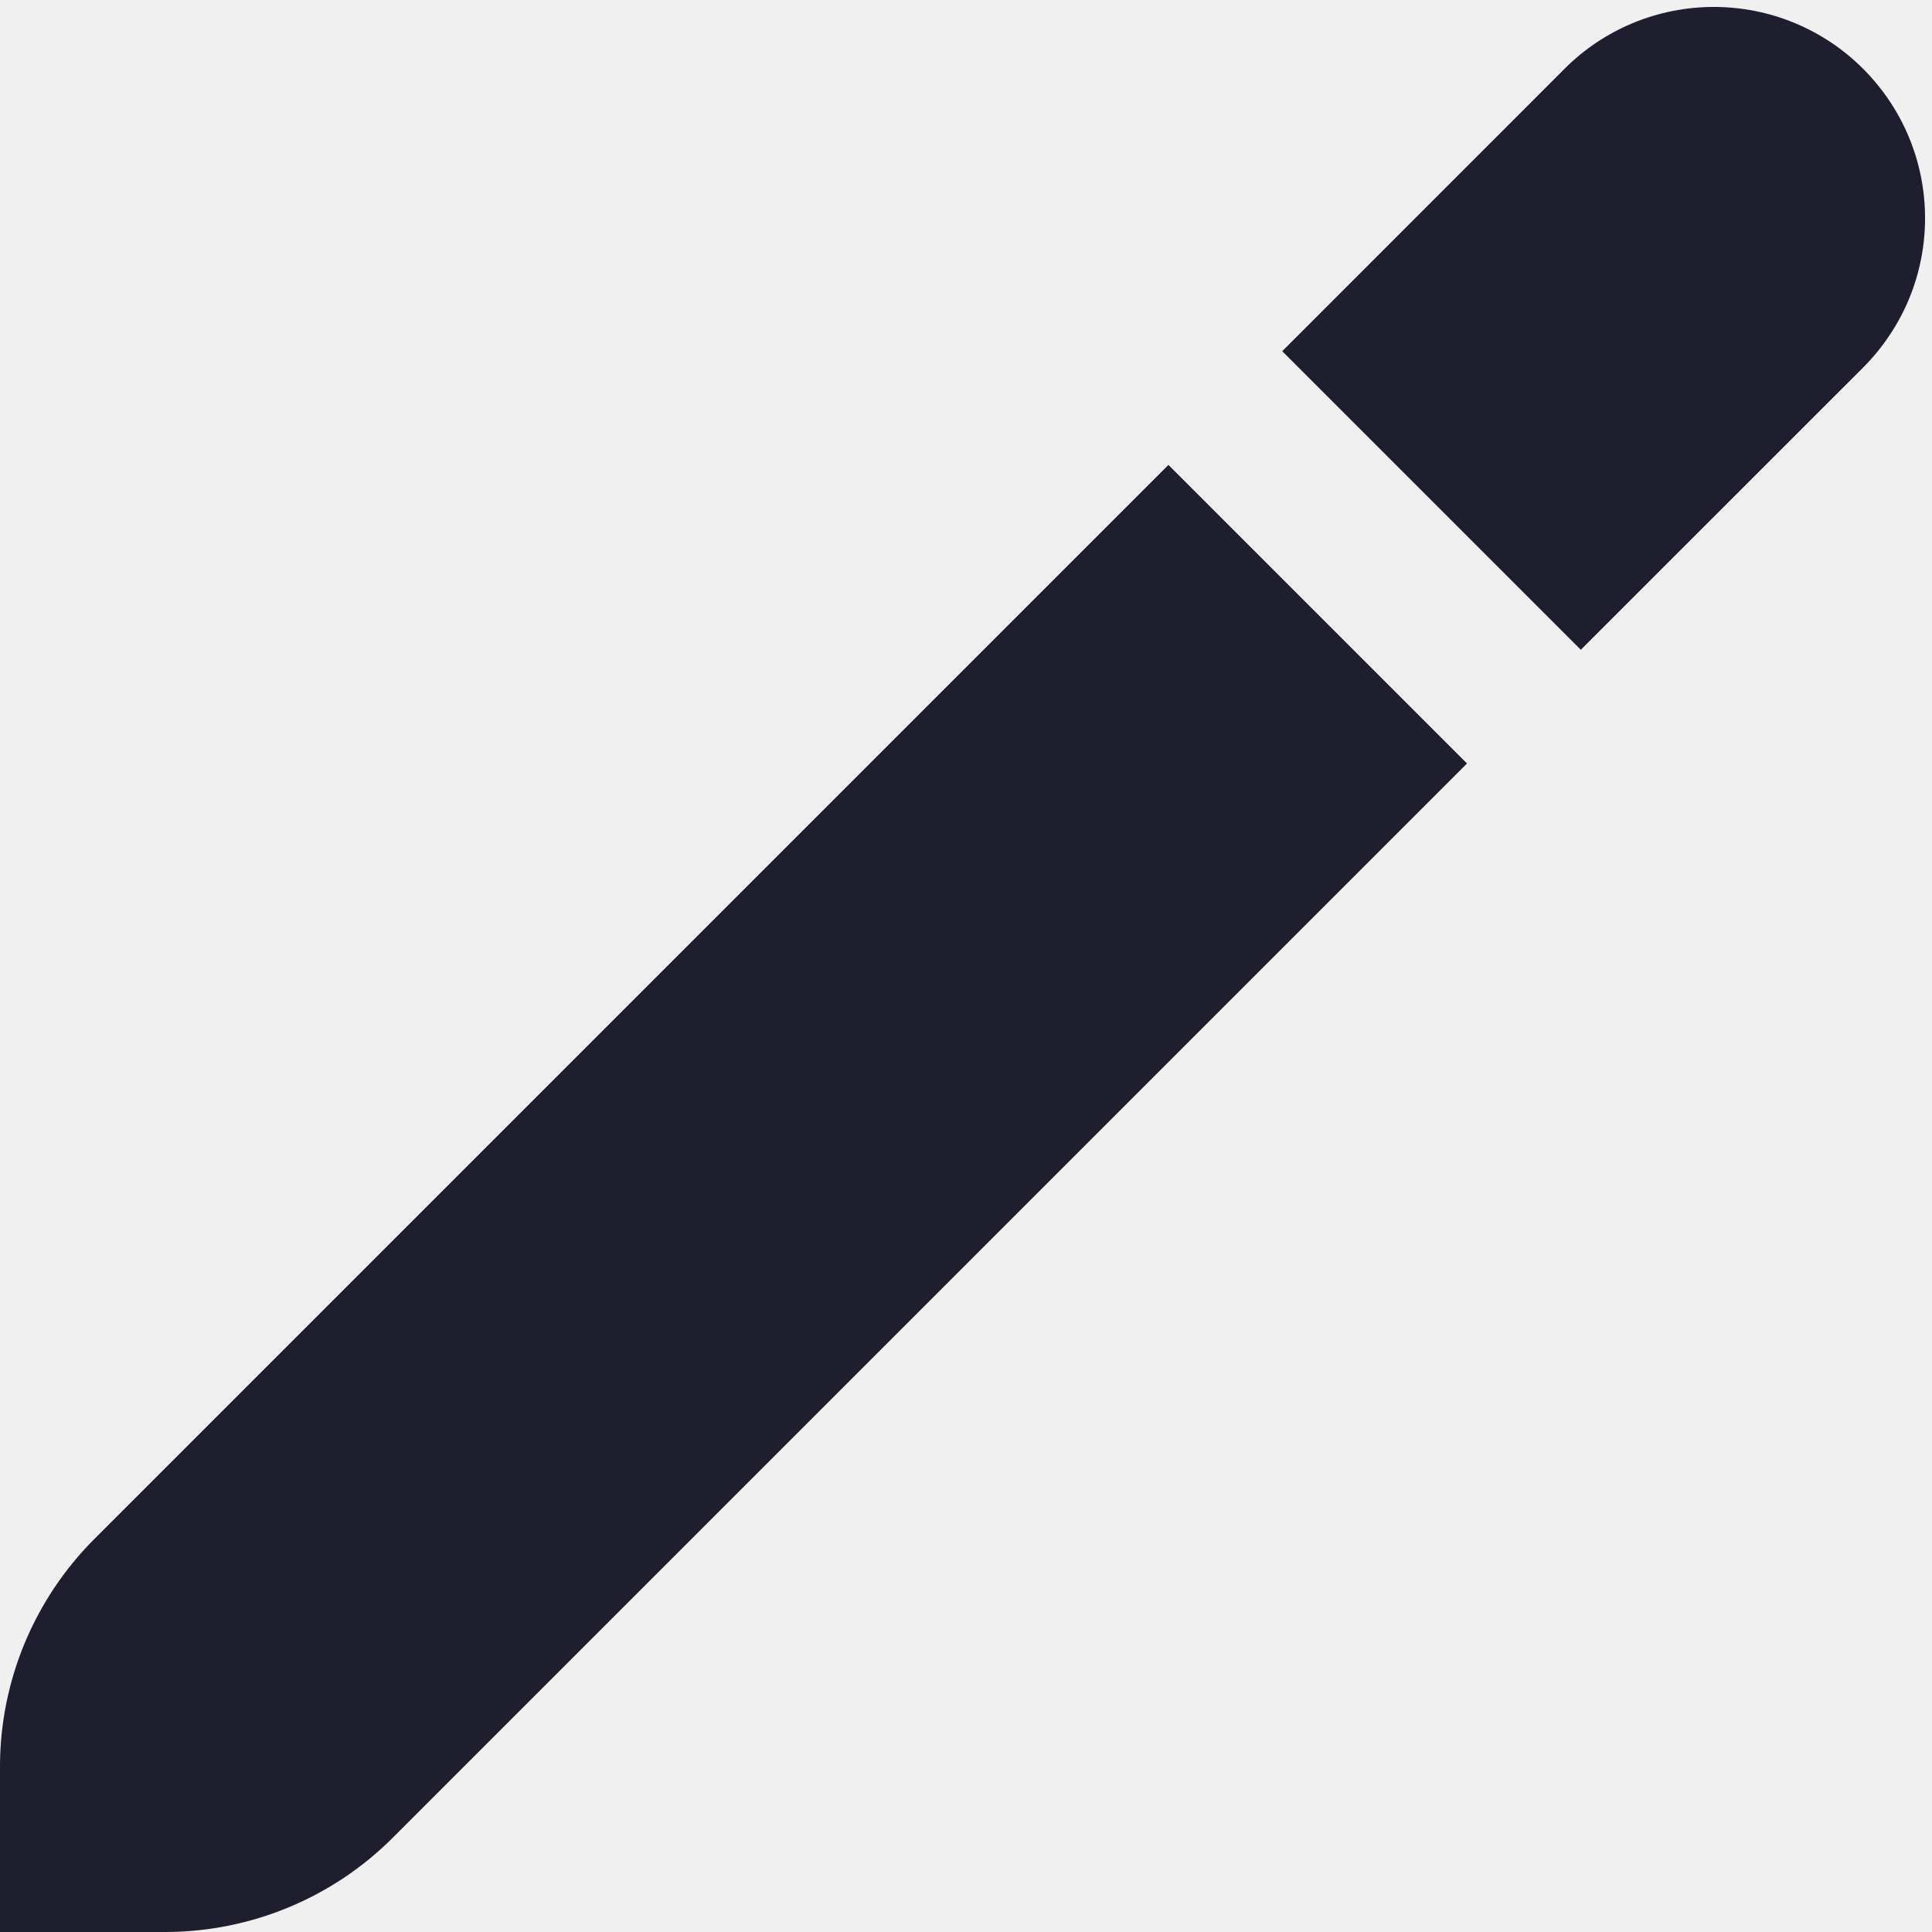
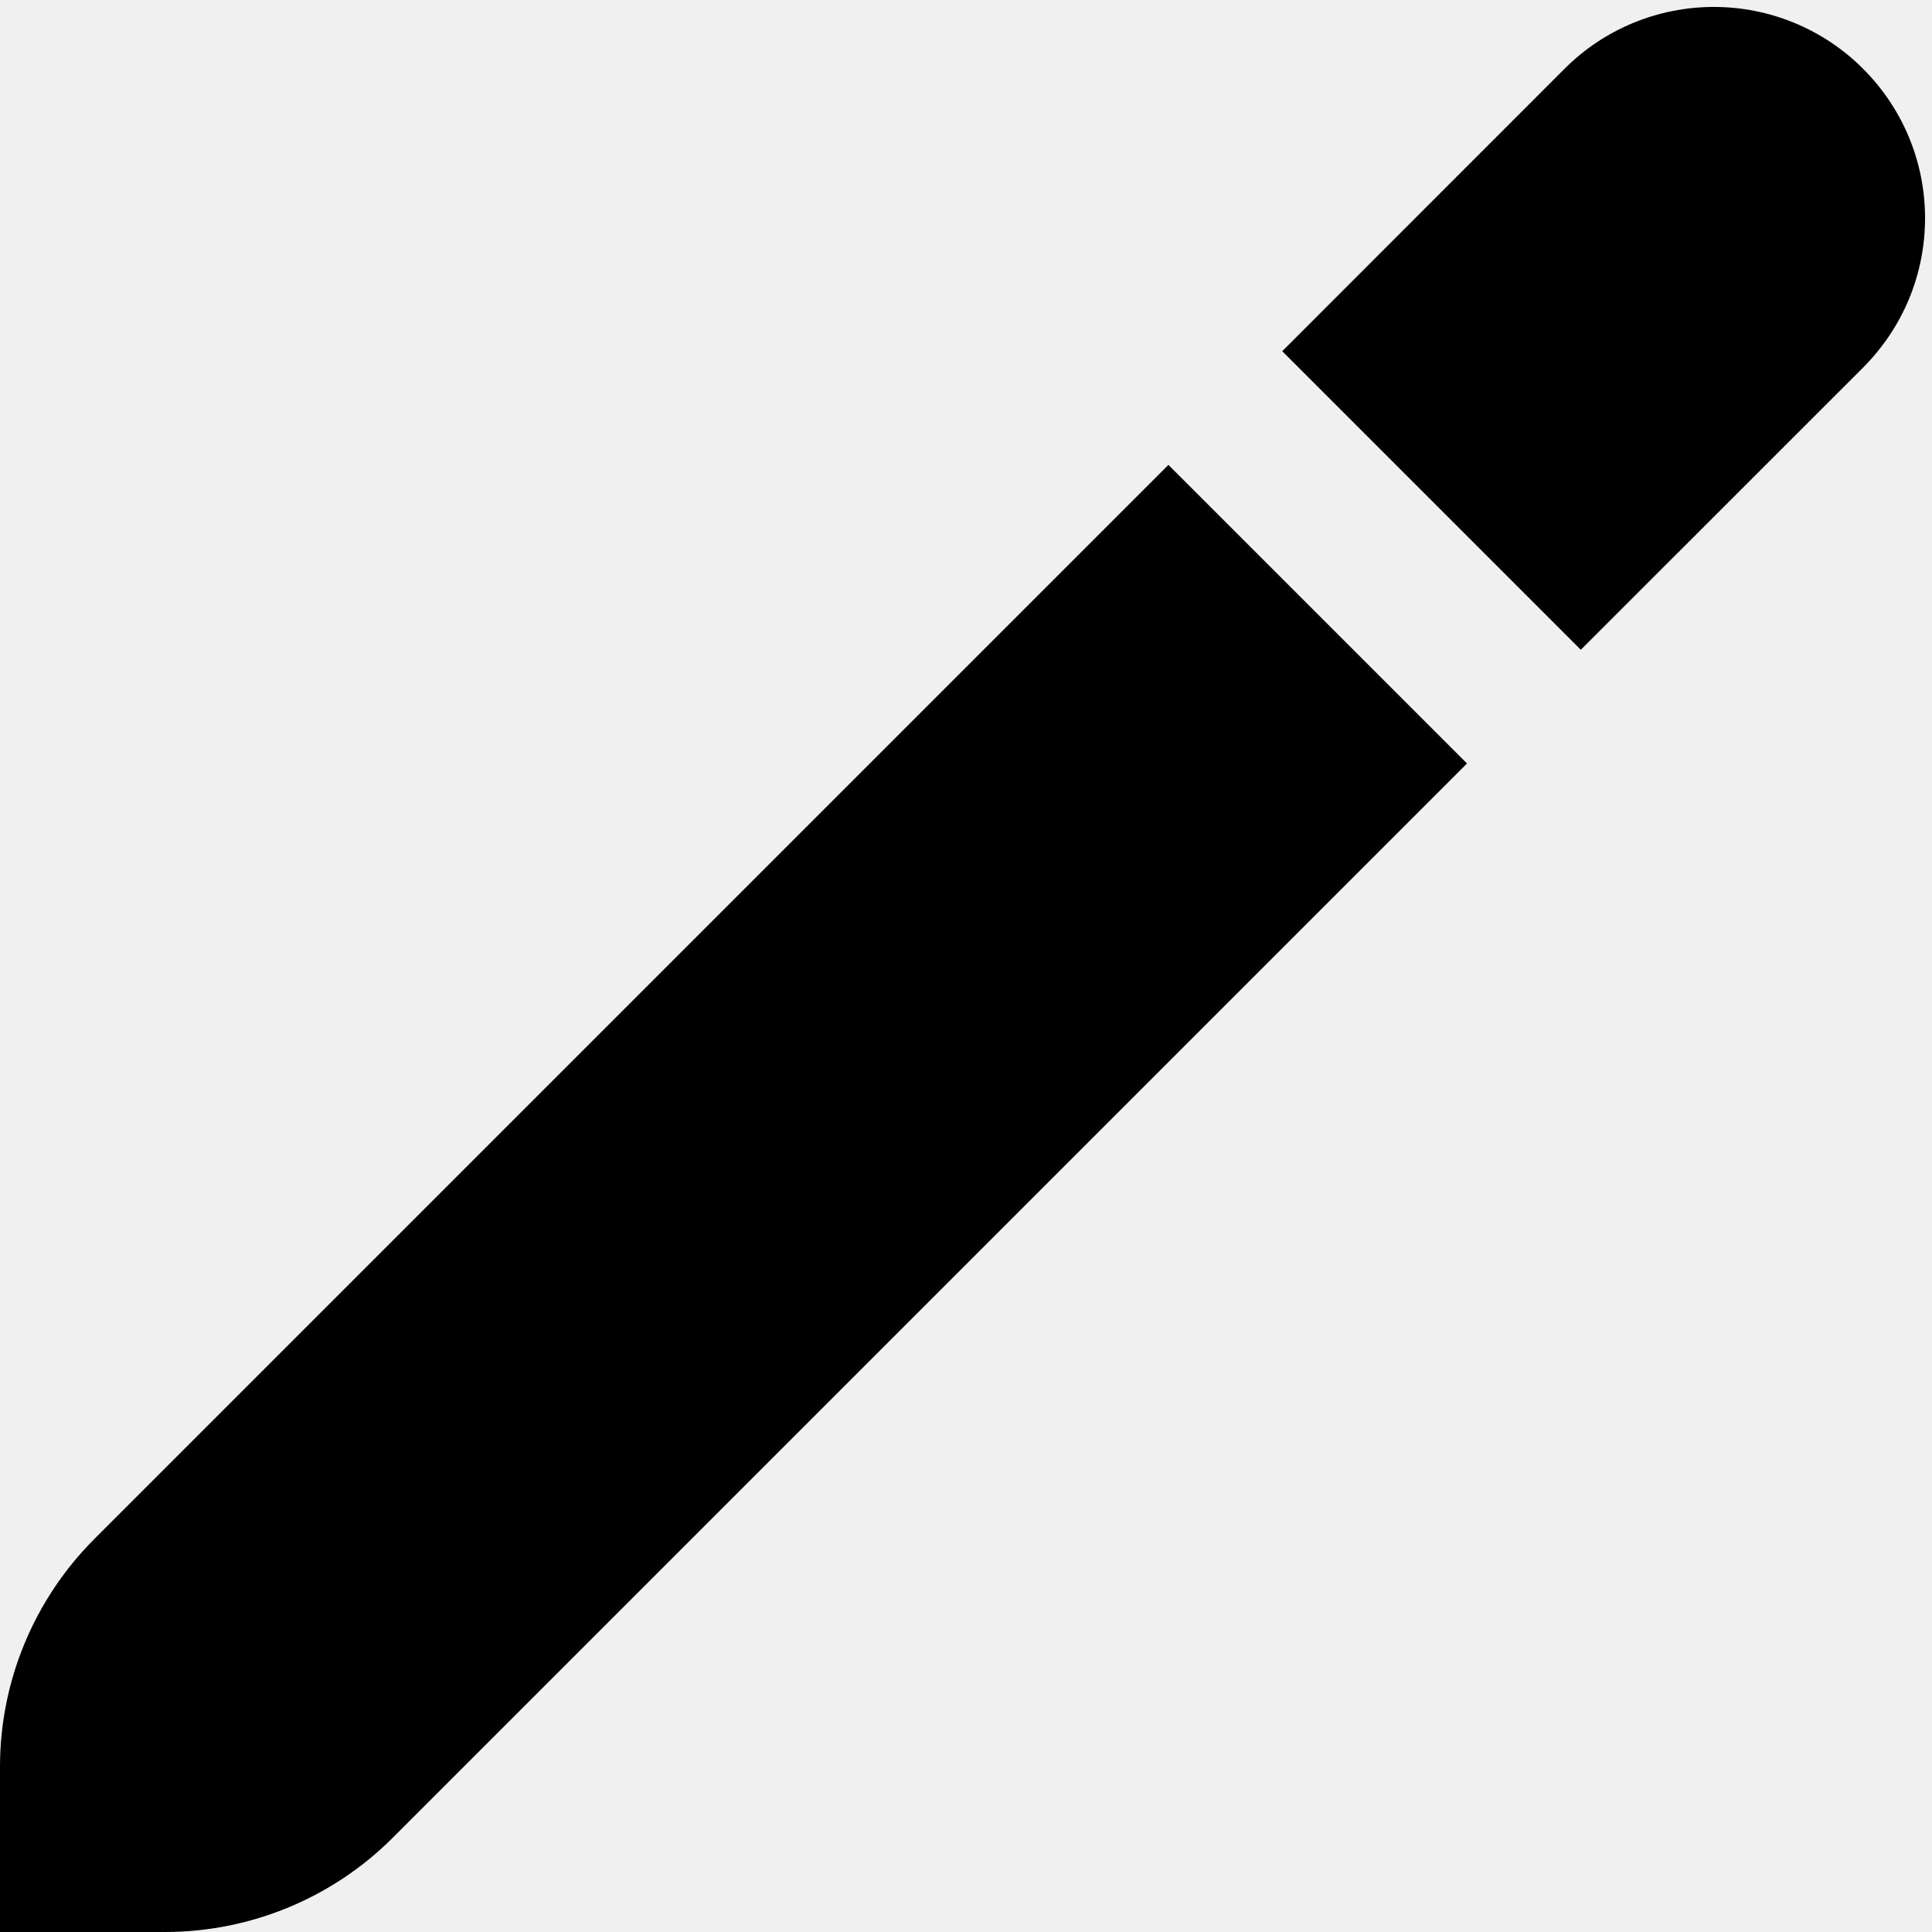
<svg xmlns="http://www.w3.org/2000/svg" width="22" height="22" viewBox="0 0 22 22" fill="none">
  <g clip-path="url(#clip0_128_208)">
-     <path d="M1.074 17.525C0.387 18.213 0 19.145 0 20.118L0 22H1.882C2.854 21.999 3.787 21.613 4.474 20.925L16.705 8.694L13.305 5.294L1.074 17.525Z" fill="#1E1E2F" />
-     <path d="M21.216 0.784C20.993 0.56 20.728 0.383 20.436 0.262C20.144 0.141 19.831 0.079 19.516 0.079C19.2 0.079 18.887 0.141 18.595 0.262C18.303 0.383 18.038 0.56 17.815 0.784L14.601 3.999L18.001 7.399L21.216 4.185C21.439 3.961 21.617 3.696 21.738 3.405C21.859 3.113 21.921 2.8 21.921 2.484C21.921 2.168 21.859 1.856 21.738 1.564C21.617 1.272 21.439 1.007 21.216 0.784V0.784Z" fill="#1E1E2F" />
+     <path d="M1.074 17.525C0.387 18.213 0 19.145 0 20.118L0 22H1.882C2.854 21.999 3.787 21.613 4.474 20.925L16.705 8.694L13.305 5.294L1.074 17.525Z" fill="#000" />
+     <path d="M21.216 0.784C20.993 0.56 20.728 0.383 20.436 0.262C20.144 0.141 19.831 0.079 19.516 0.079C19.2 0.079 18.887 0.141 18.595 0.262C18.303 0.383 18.038 0.56 17.815 0.784L14.601 3.999L18.001 7.399L21.216 4.185C21.439 3.961 21.617 3.696 21.738 3.405C21.859 3.113 21.921 2.8 21.921 2.484C21.921 2.168 21.859 1.856 21.738 1.564C21.617 1.272 21.439 1.007 21.216 0.784V0.784Z" fill="#000" />
  </g>
  <defs>
    <clipPath id="clip0_128_208">
      <rect width="22" height="22" fill="white" />
    </clipPath>
  </defs>
</svg>
